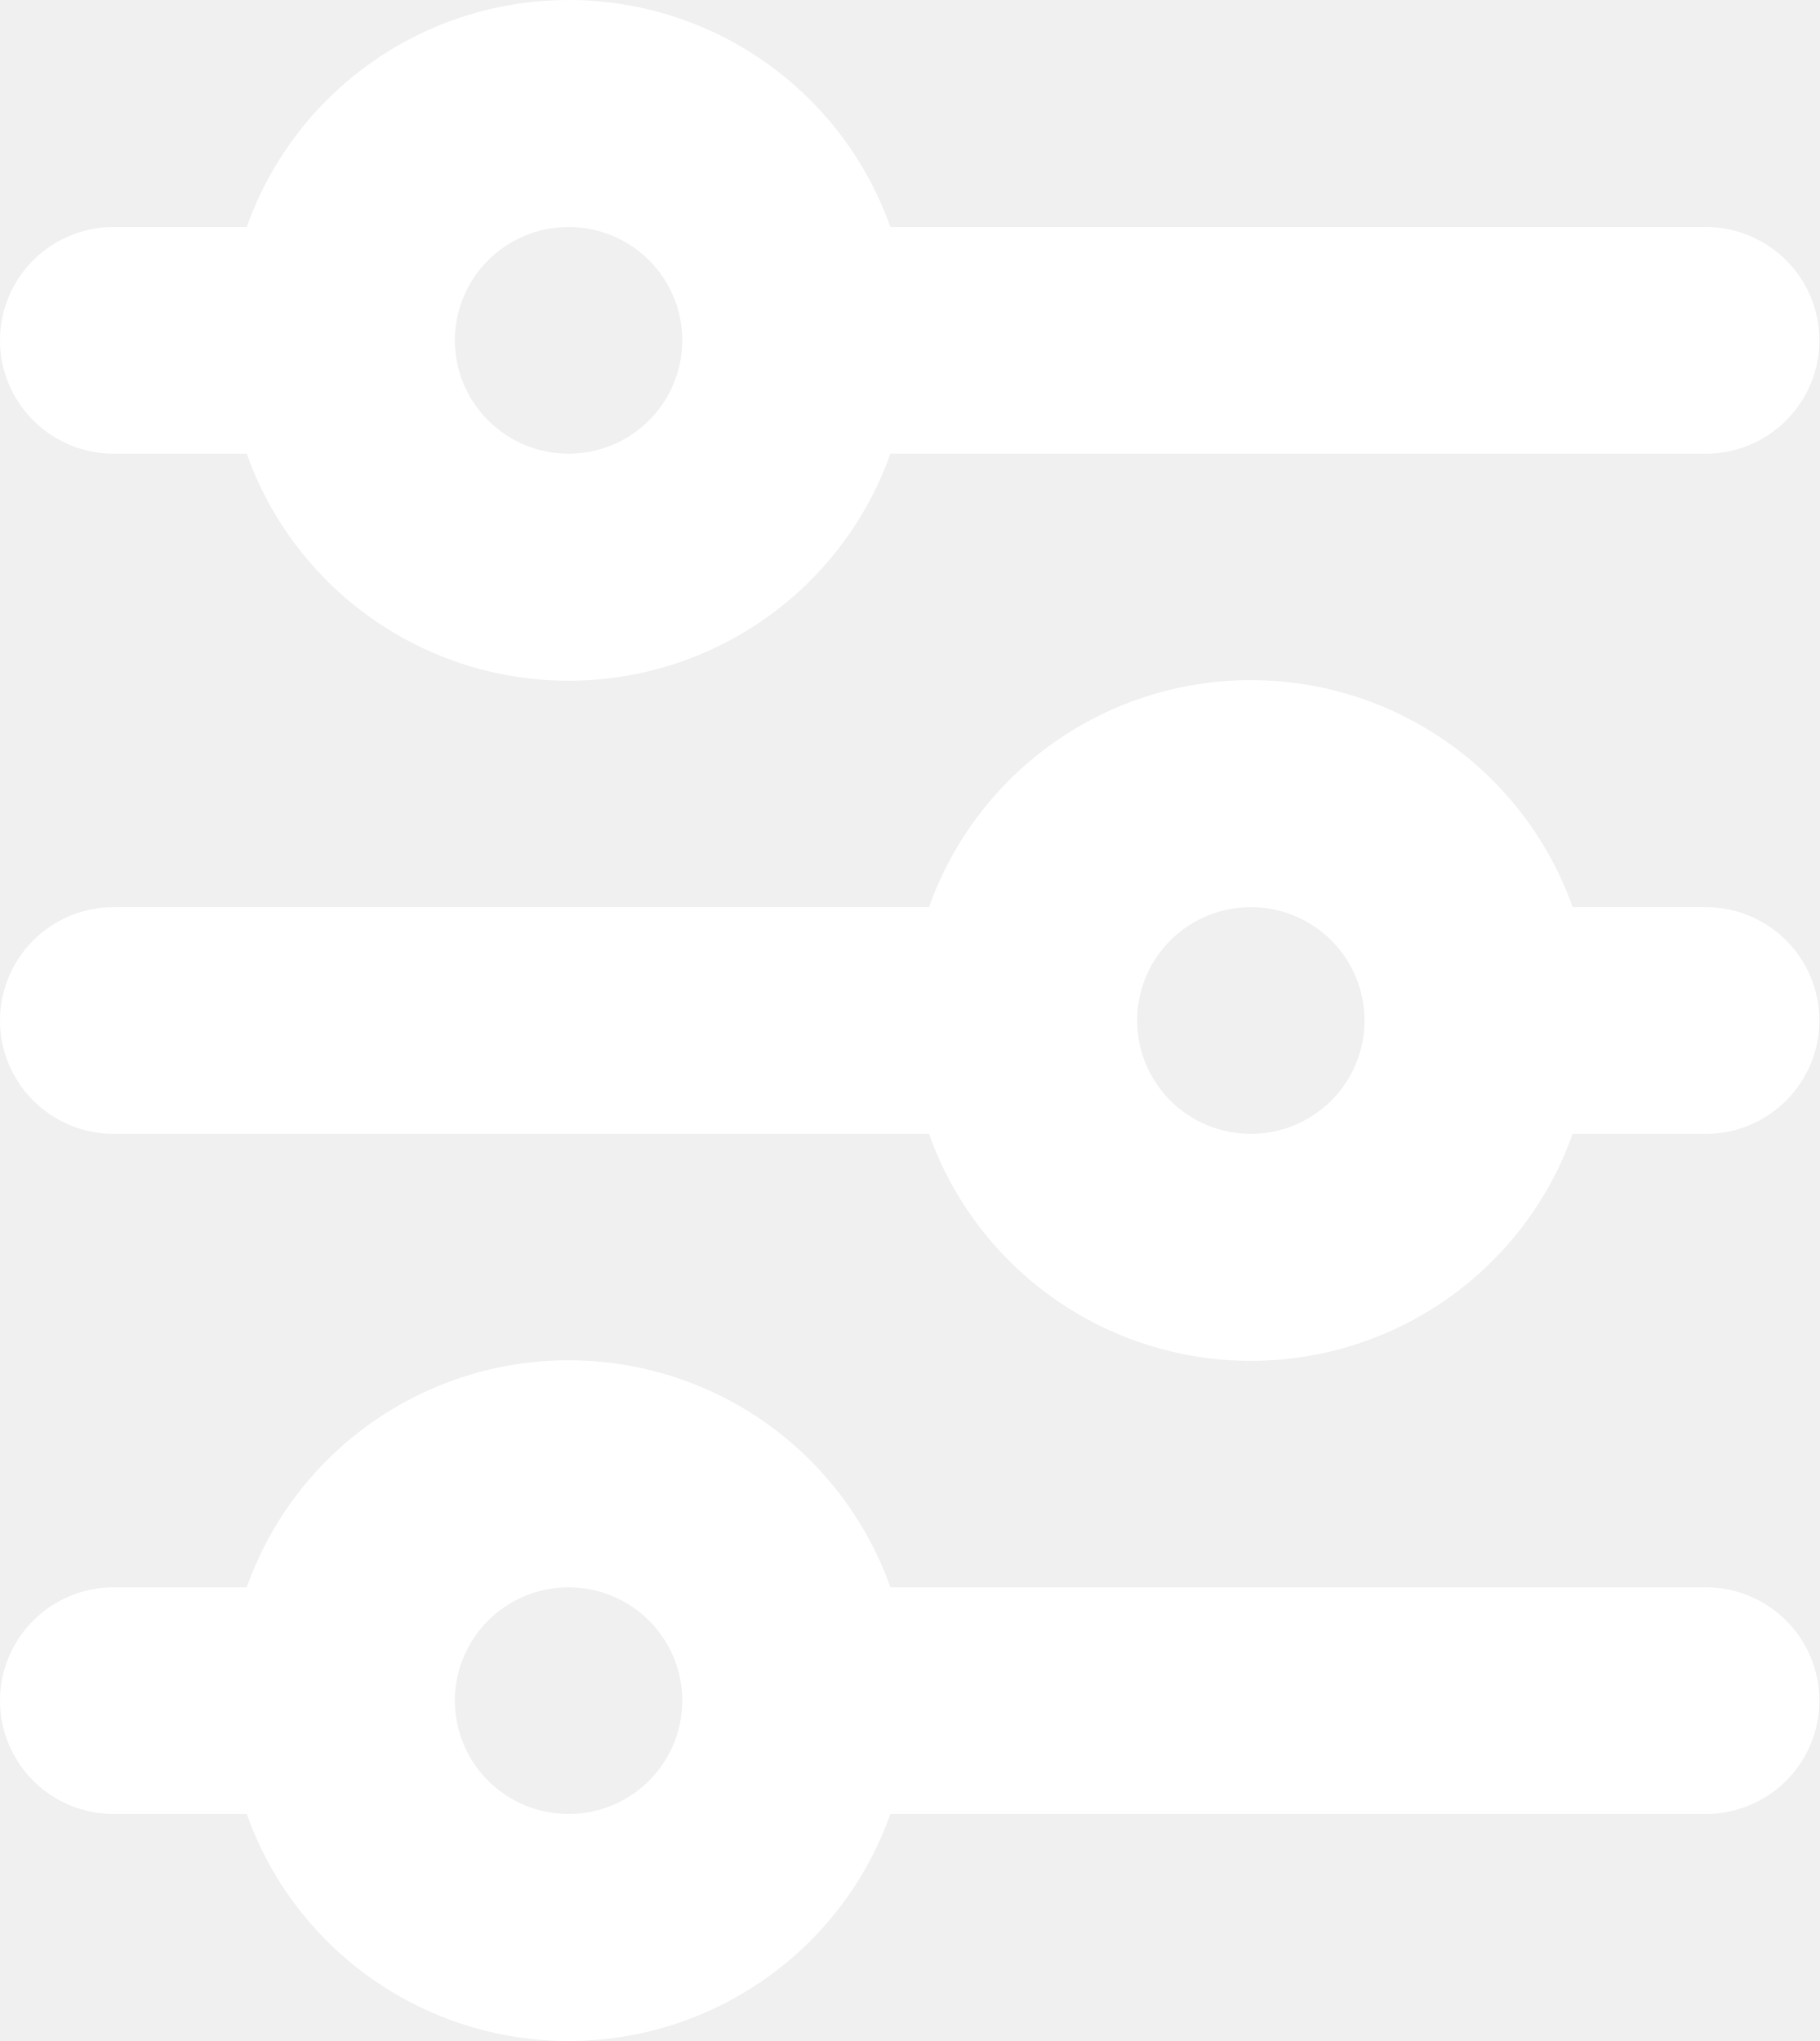
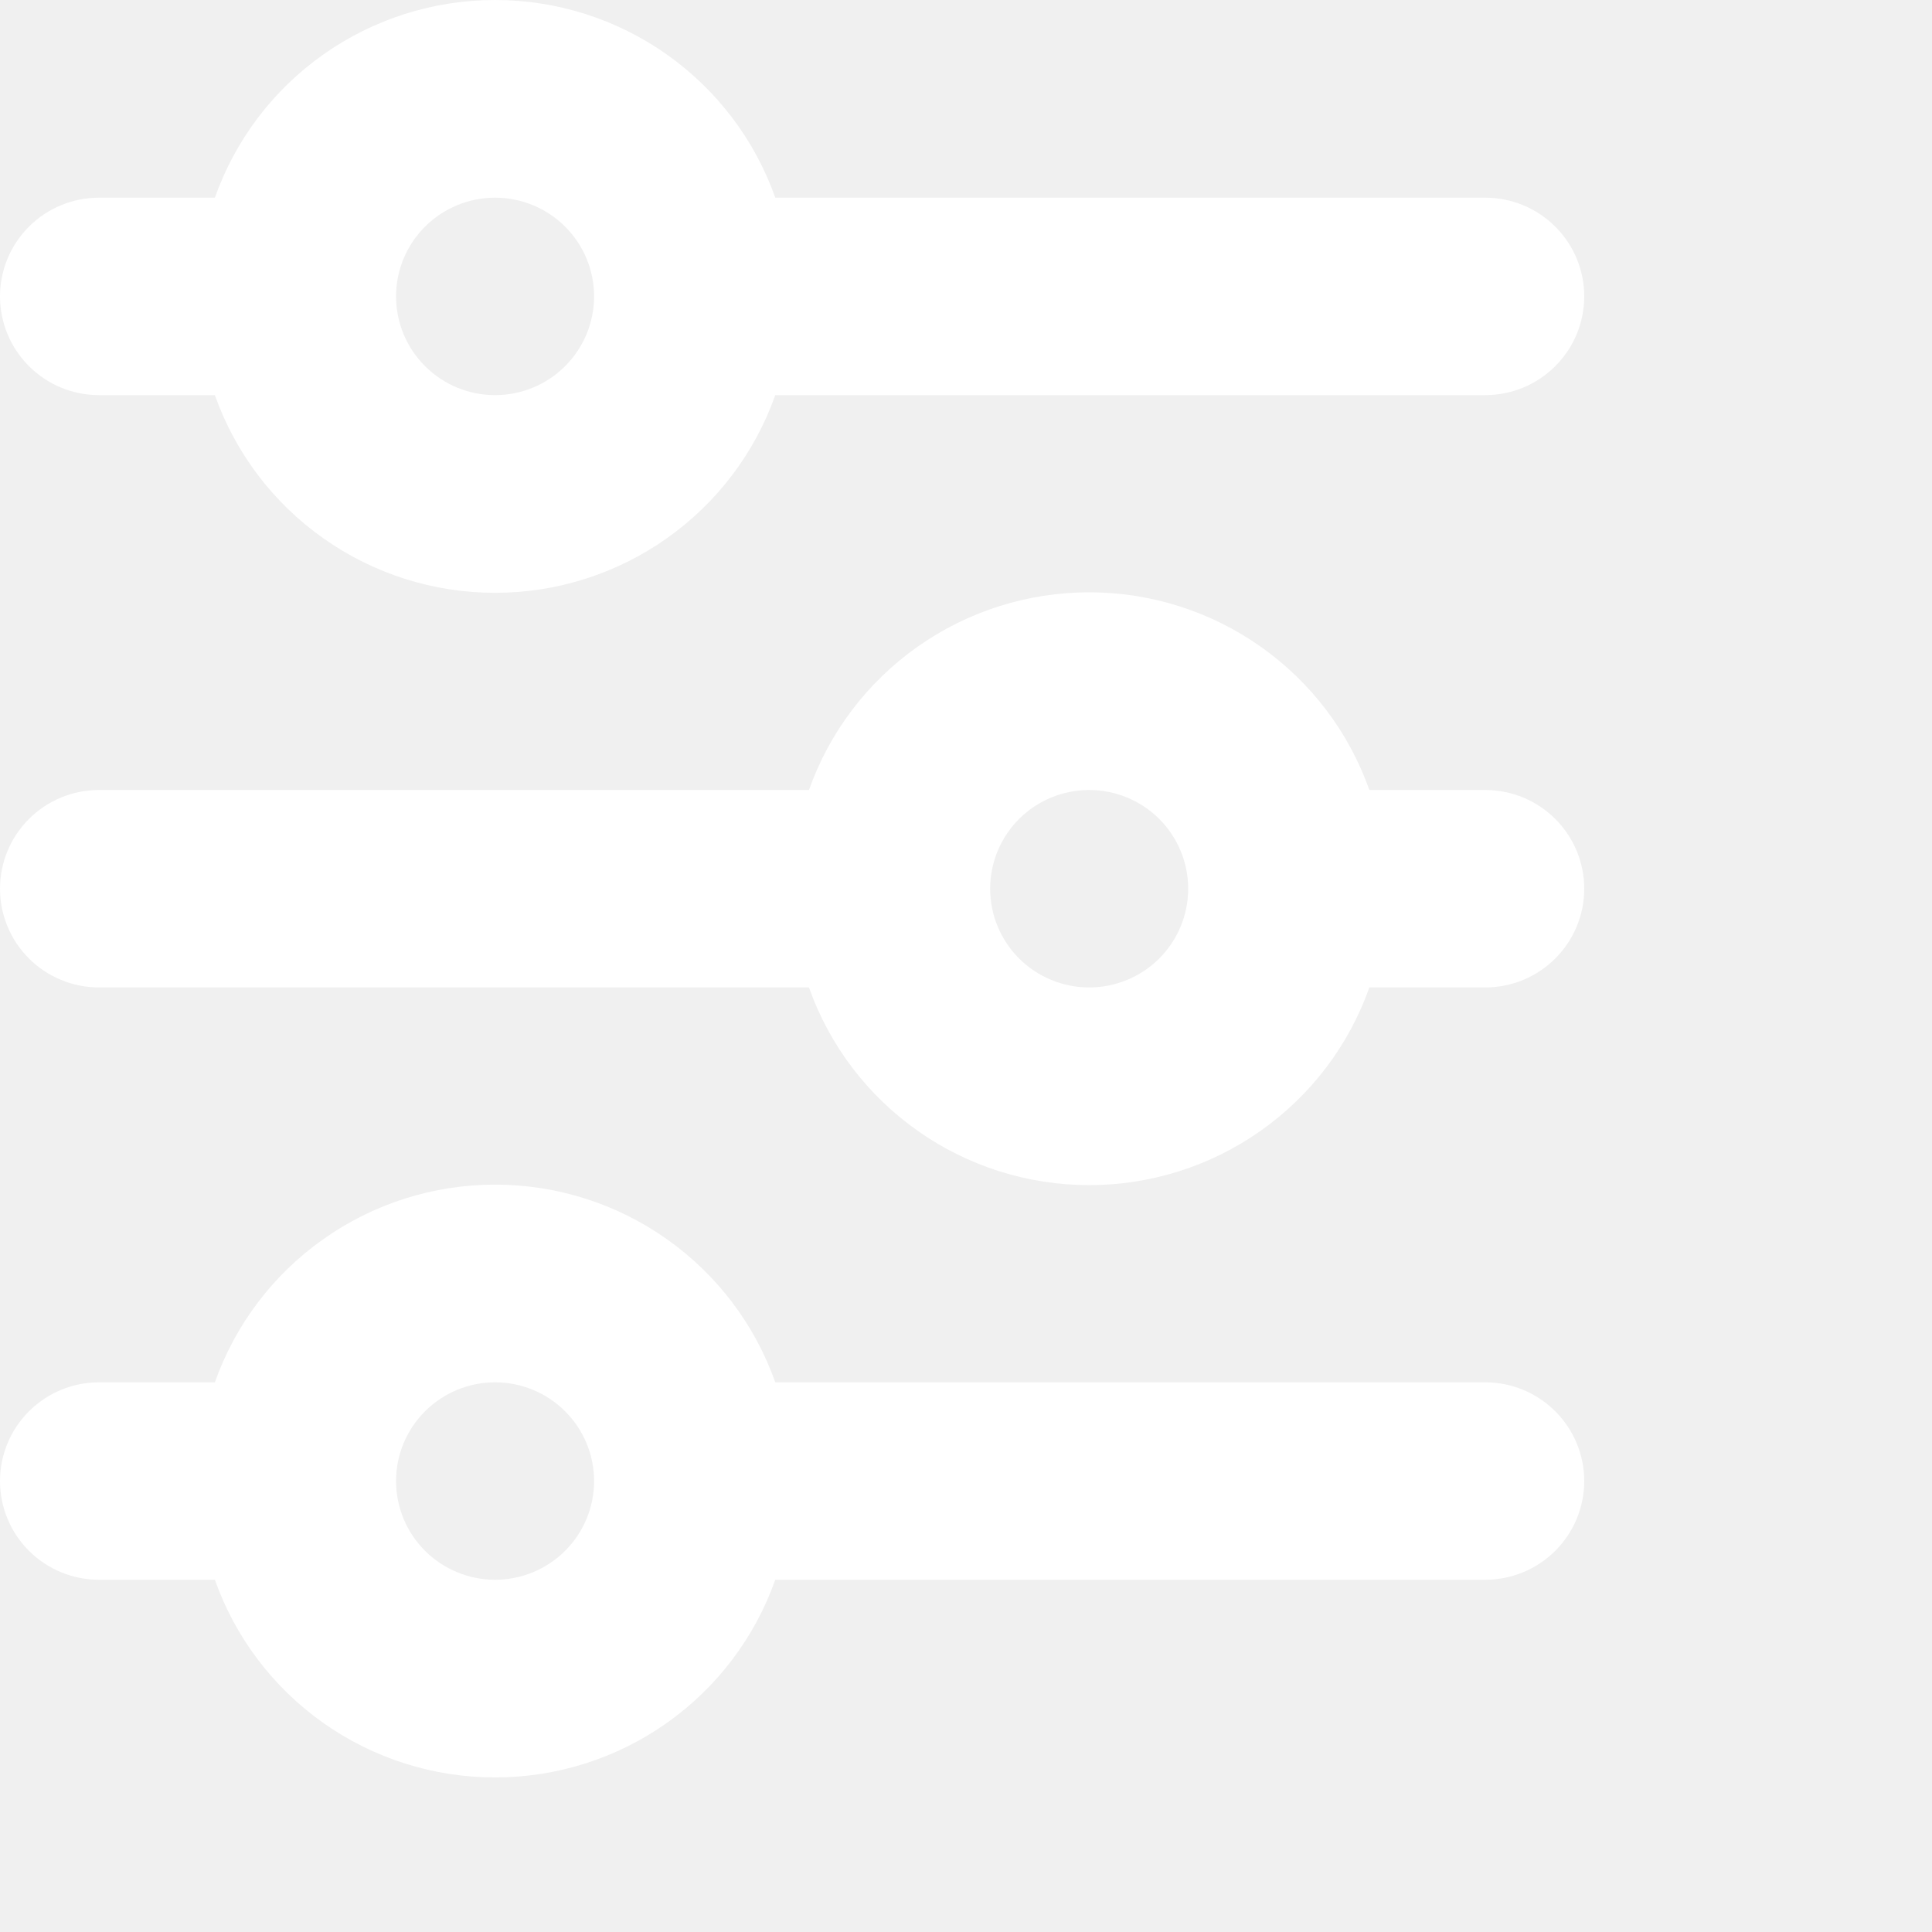
- <svg xmlns="http://www.w3.org/2000/svg" width="41" height="46" viewBox="0 0 41 46" fill="none">
+ <svg xmlns="http://www.w3.org/2000/svg" width="24" height="24" viewBox="0 0 50 50" fill="none">
  <path d="M12.812 5.116C12.133 5.116 11.481 5.385 11.001 5.864C10.52 6.343 10.25 6.993 10.25 7.671C10.25 8.348 10.52 8.998 11.001 9.477C11.481 9.957 12.133 10.226 12.812 10.226C13.492 10.226 14.144 9.957 14.624 9.477C15.105 8.998 15.375 8.348 15.375 7.671C15.375 6.993 15.105 6.343 14.624 5.864C14.144 5.385 13.492 5.116 12.812 5.116ZM5.561 5.116C6.09 3.62 7.072 2.325 8.371 1.408C9.669 0.492 11.221 0 12.812 0C14.404 0 15.956 0.492 17.254 1.408C18.553 2.325 19.535 3.62 20.064 5.116H38.438C39.117 5.116 39.769 5.385 40.249 5.864C40.73 6.343 41 6.993 41 7.671C41 8.348 40.73 8.998 40.249 9.477C39.769 9.957 39.117 10.226 38.438 10.226H20.064C19.535 11.722 18.553 13.017 17.254 13.933C15.956 14.85 14.404 15.342 12.812 15.342C11.221 15.342 9.669 14.85 8.371 13.933C7.072 13.017 6.09 11.722 5.561 10.226H2.562C1.883 10.226 1.231 9.957 0.751 9.477C0.27 8.998 0 8.348 0 7.671C0 6.993 0.27 6.343 0.751 5.864C1.231 5.385 1.883 5.116 2.562 5.116H5.561ZM28.188 20.445C27.508 20.445 26.856 20.714 26.375 21.193C25.895 21.673 25.625 22.322 25.625 23C25.625 23.678 25.895 24.327 26.375 24.807C26.856 25.286 27.508 25.555 28.188 25.555C28.867 25.555 29.519 25.286 30 24.807C30.48 24.327 30.75 23.678 30.75 23C30.75 22.322 30.48 21.673 30 21.193C29.519 20.714 28.867 20.445 28.188 20.445ZM20.936 20.445C21.465 18.949 22.447 17.654 23.746 16.738C25.044 15.821 26.596 15.329 28.188 15.329C29.779 15.329 31.331 15.821 32.629 16.738C33.928 17.654 34.91 18.949 35.439 20.445H38.438C39.117 20.445 39.769 20.714 40.249 21.193C40.73 21.673 41 22.322 41 23C41 23.678 40.73 24.327 40.249 24.807C39.769 25.286 39.117 25.555 38.438 25.555H35.439C34.91 27.051 33.928 28.346 32.629 29.262C31.331 30.179 29.779 30.671 28.188 30.671C26.596 30.671 25.044 30.179 23.746 29.262C22.447 28.346 21.465 27.051 20.936 25.555H2.562C1.883 25.555 1.231 25.286 0.751 24.807C0.27 24.327 0 23.678 0 23C0 22.322 0.27 21.673 0.751 21.193C1.231 20.714 1.883 20.445 2.562 20.445H20.936ZM12.812 35.774C12.133 35.774 11.481 36.044 11.001 36.523C10.52 37.002 10.25 37.652 10.25 38.329C10.25 39.007 10.52 39.657 11.001 40.136C11.481 40.615 12.133 40.884 12.812 40.884C13.492 40.884 14.144 40.615 14.624 40.136C15.105 39.657 15.375 39.007 15.375 38.329C15.375 37.652 15.105 37.002 14.624 36.523C14.144 36.044 13.492 35.774 12.812 35.774ZM5.561 35.774C6.09 34.278 7.072 32.983 8.371 32.067C9.669 31.15 11.221 30.658 12.812 30.658C14.404 30.658 15.956 31.15 17.254 32.067C18.553 32.983 19.535 34.278 20.064 35.774H38.438C39.117 35.774 39.769 36.044 40.249 36.523C40.73 37.002 41 37.652 41 38.329C41 39.007 40.73 39.657 40.249 40.136C39.769 40.615 39.117 40.884 38.438 40.884H20.064C19.535 42.38 18.553 43.675 17.254 44.592C15.956 45.508 14.404 46 12.812 46C11.221 46 9.669 45.508 8.371 44.592C7.072 43.675 6.09 42.38 5.561 40.884H2.562C1.883 40.884 1.231 40.615 0.751 40.136C0.27 39.657 0 39.007 0 38.329C0 37.652 0.27 37.002 0.751 36.523C1.231 36.044 1.883 35.774 2.562 35.774H5.561Z" fill="white" />
</svg>
